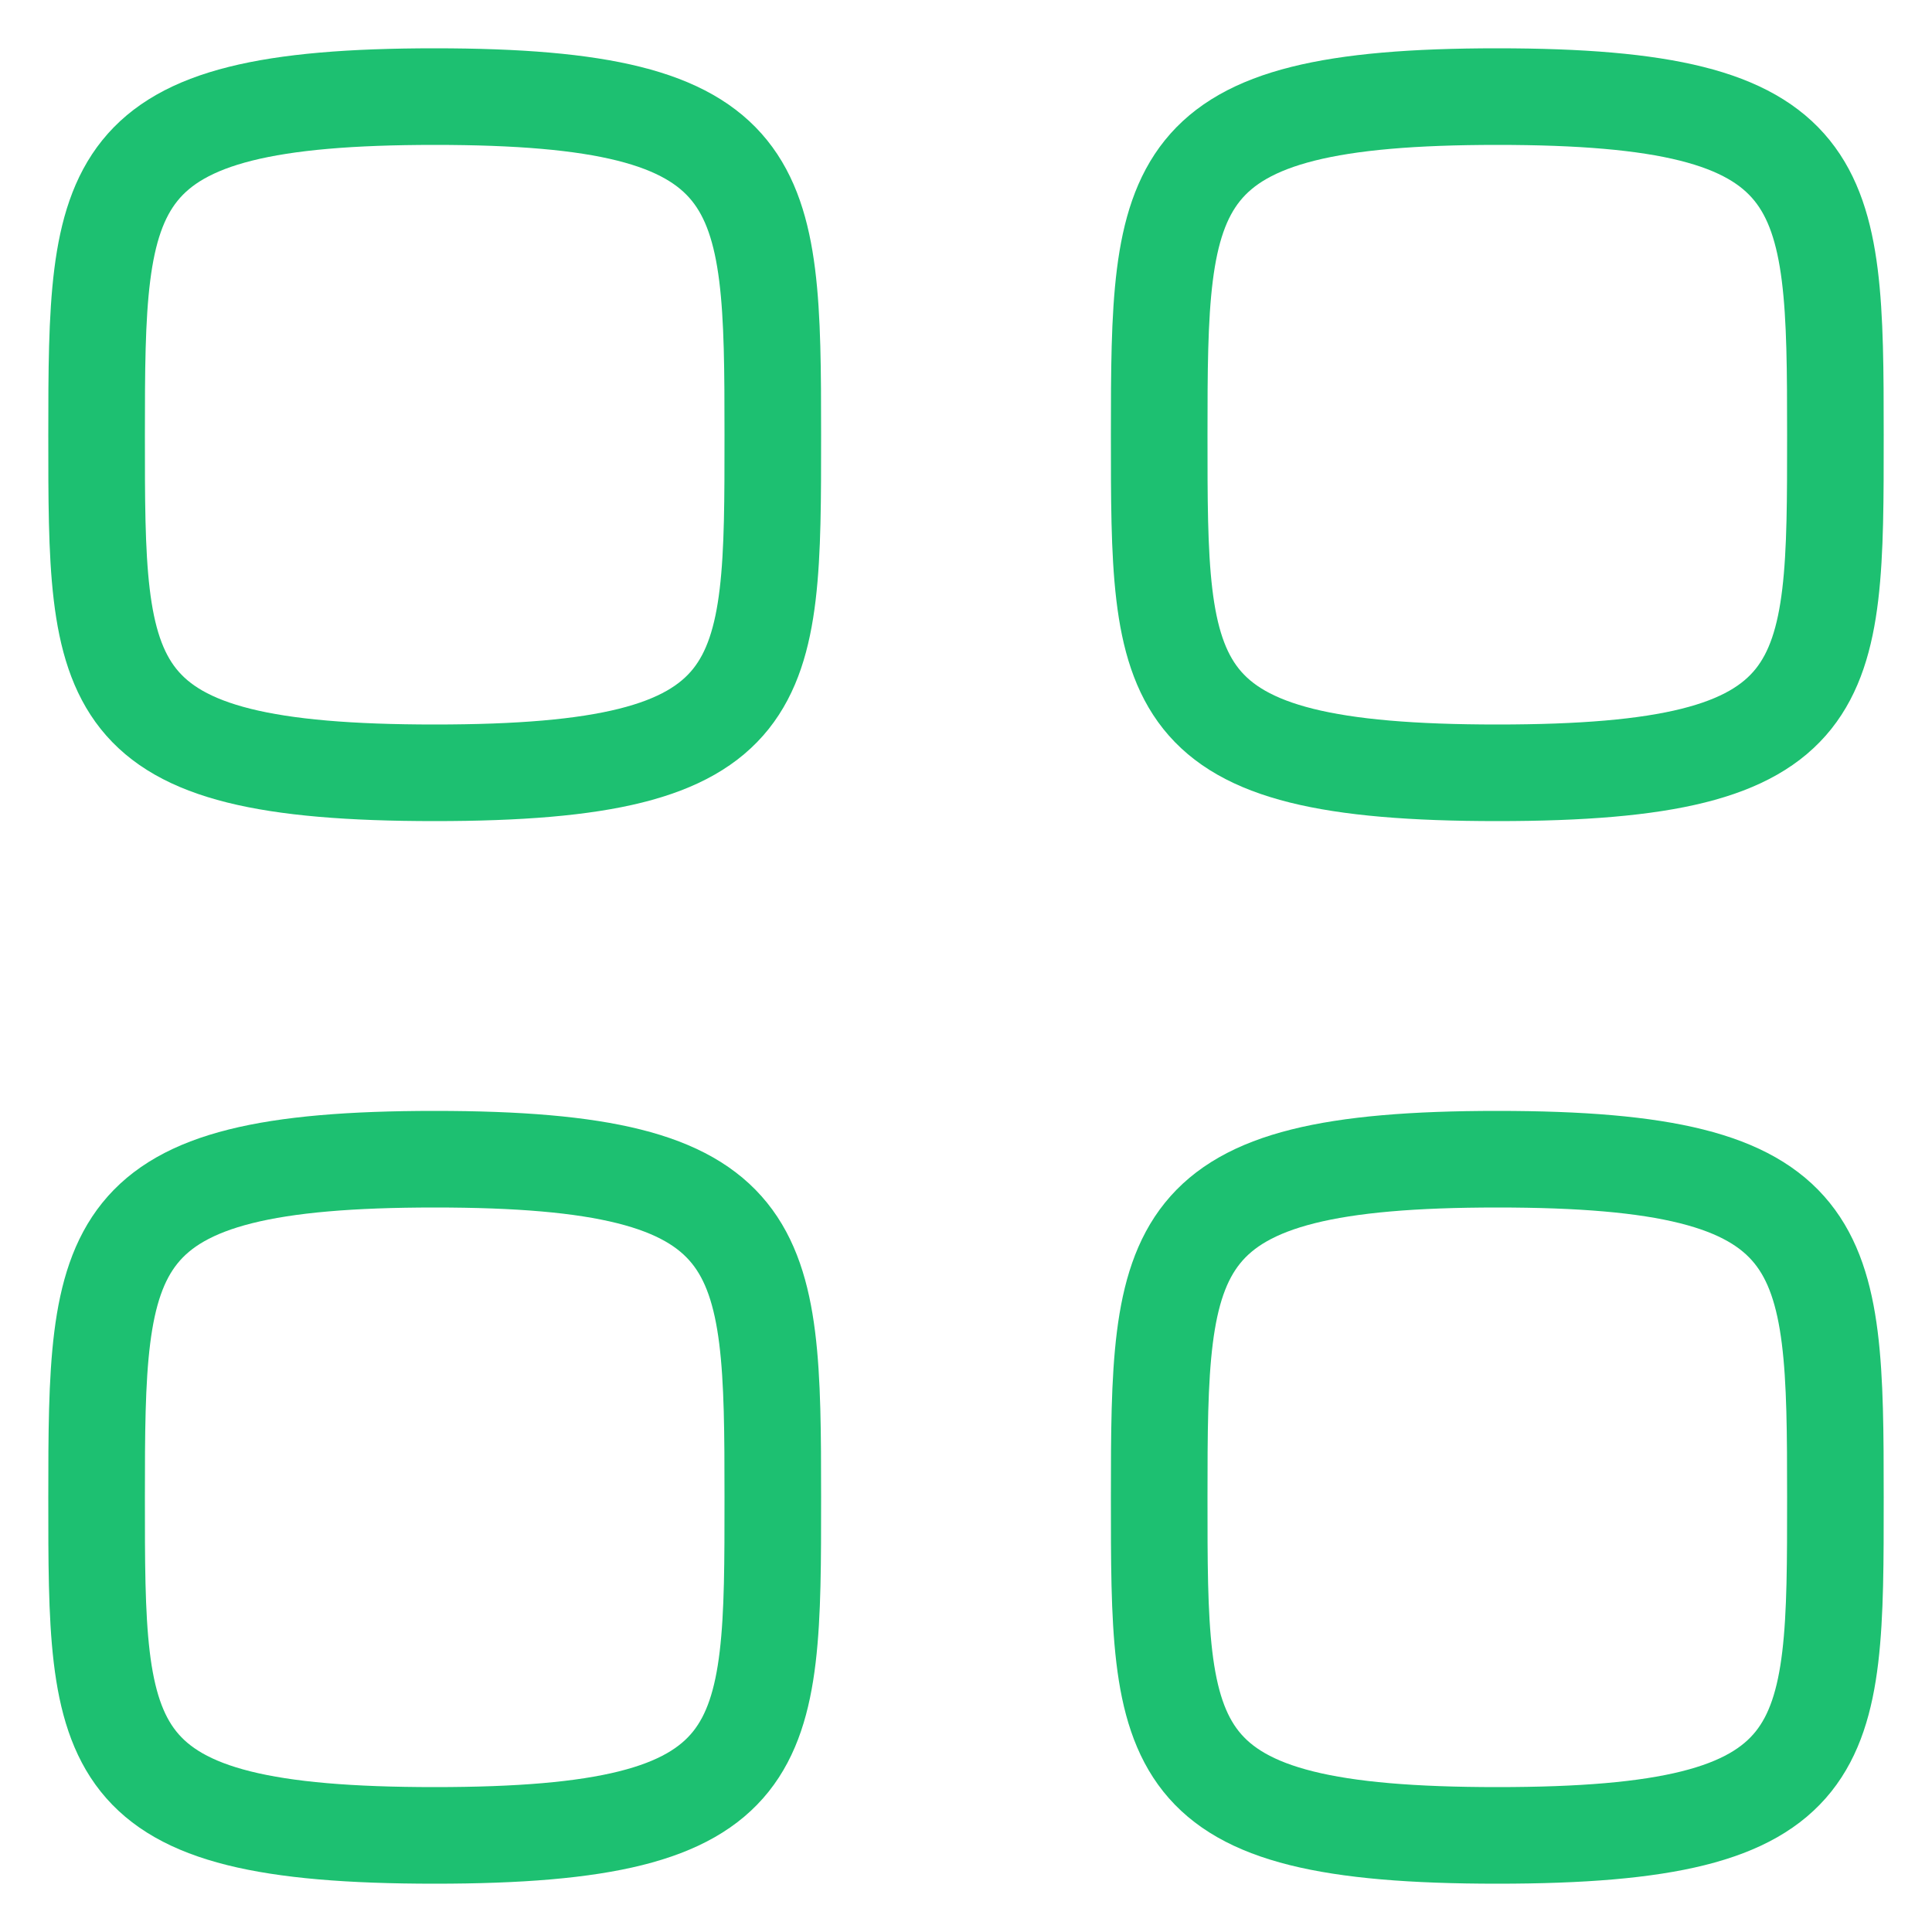
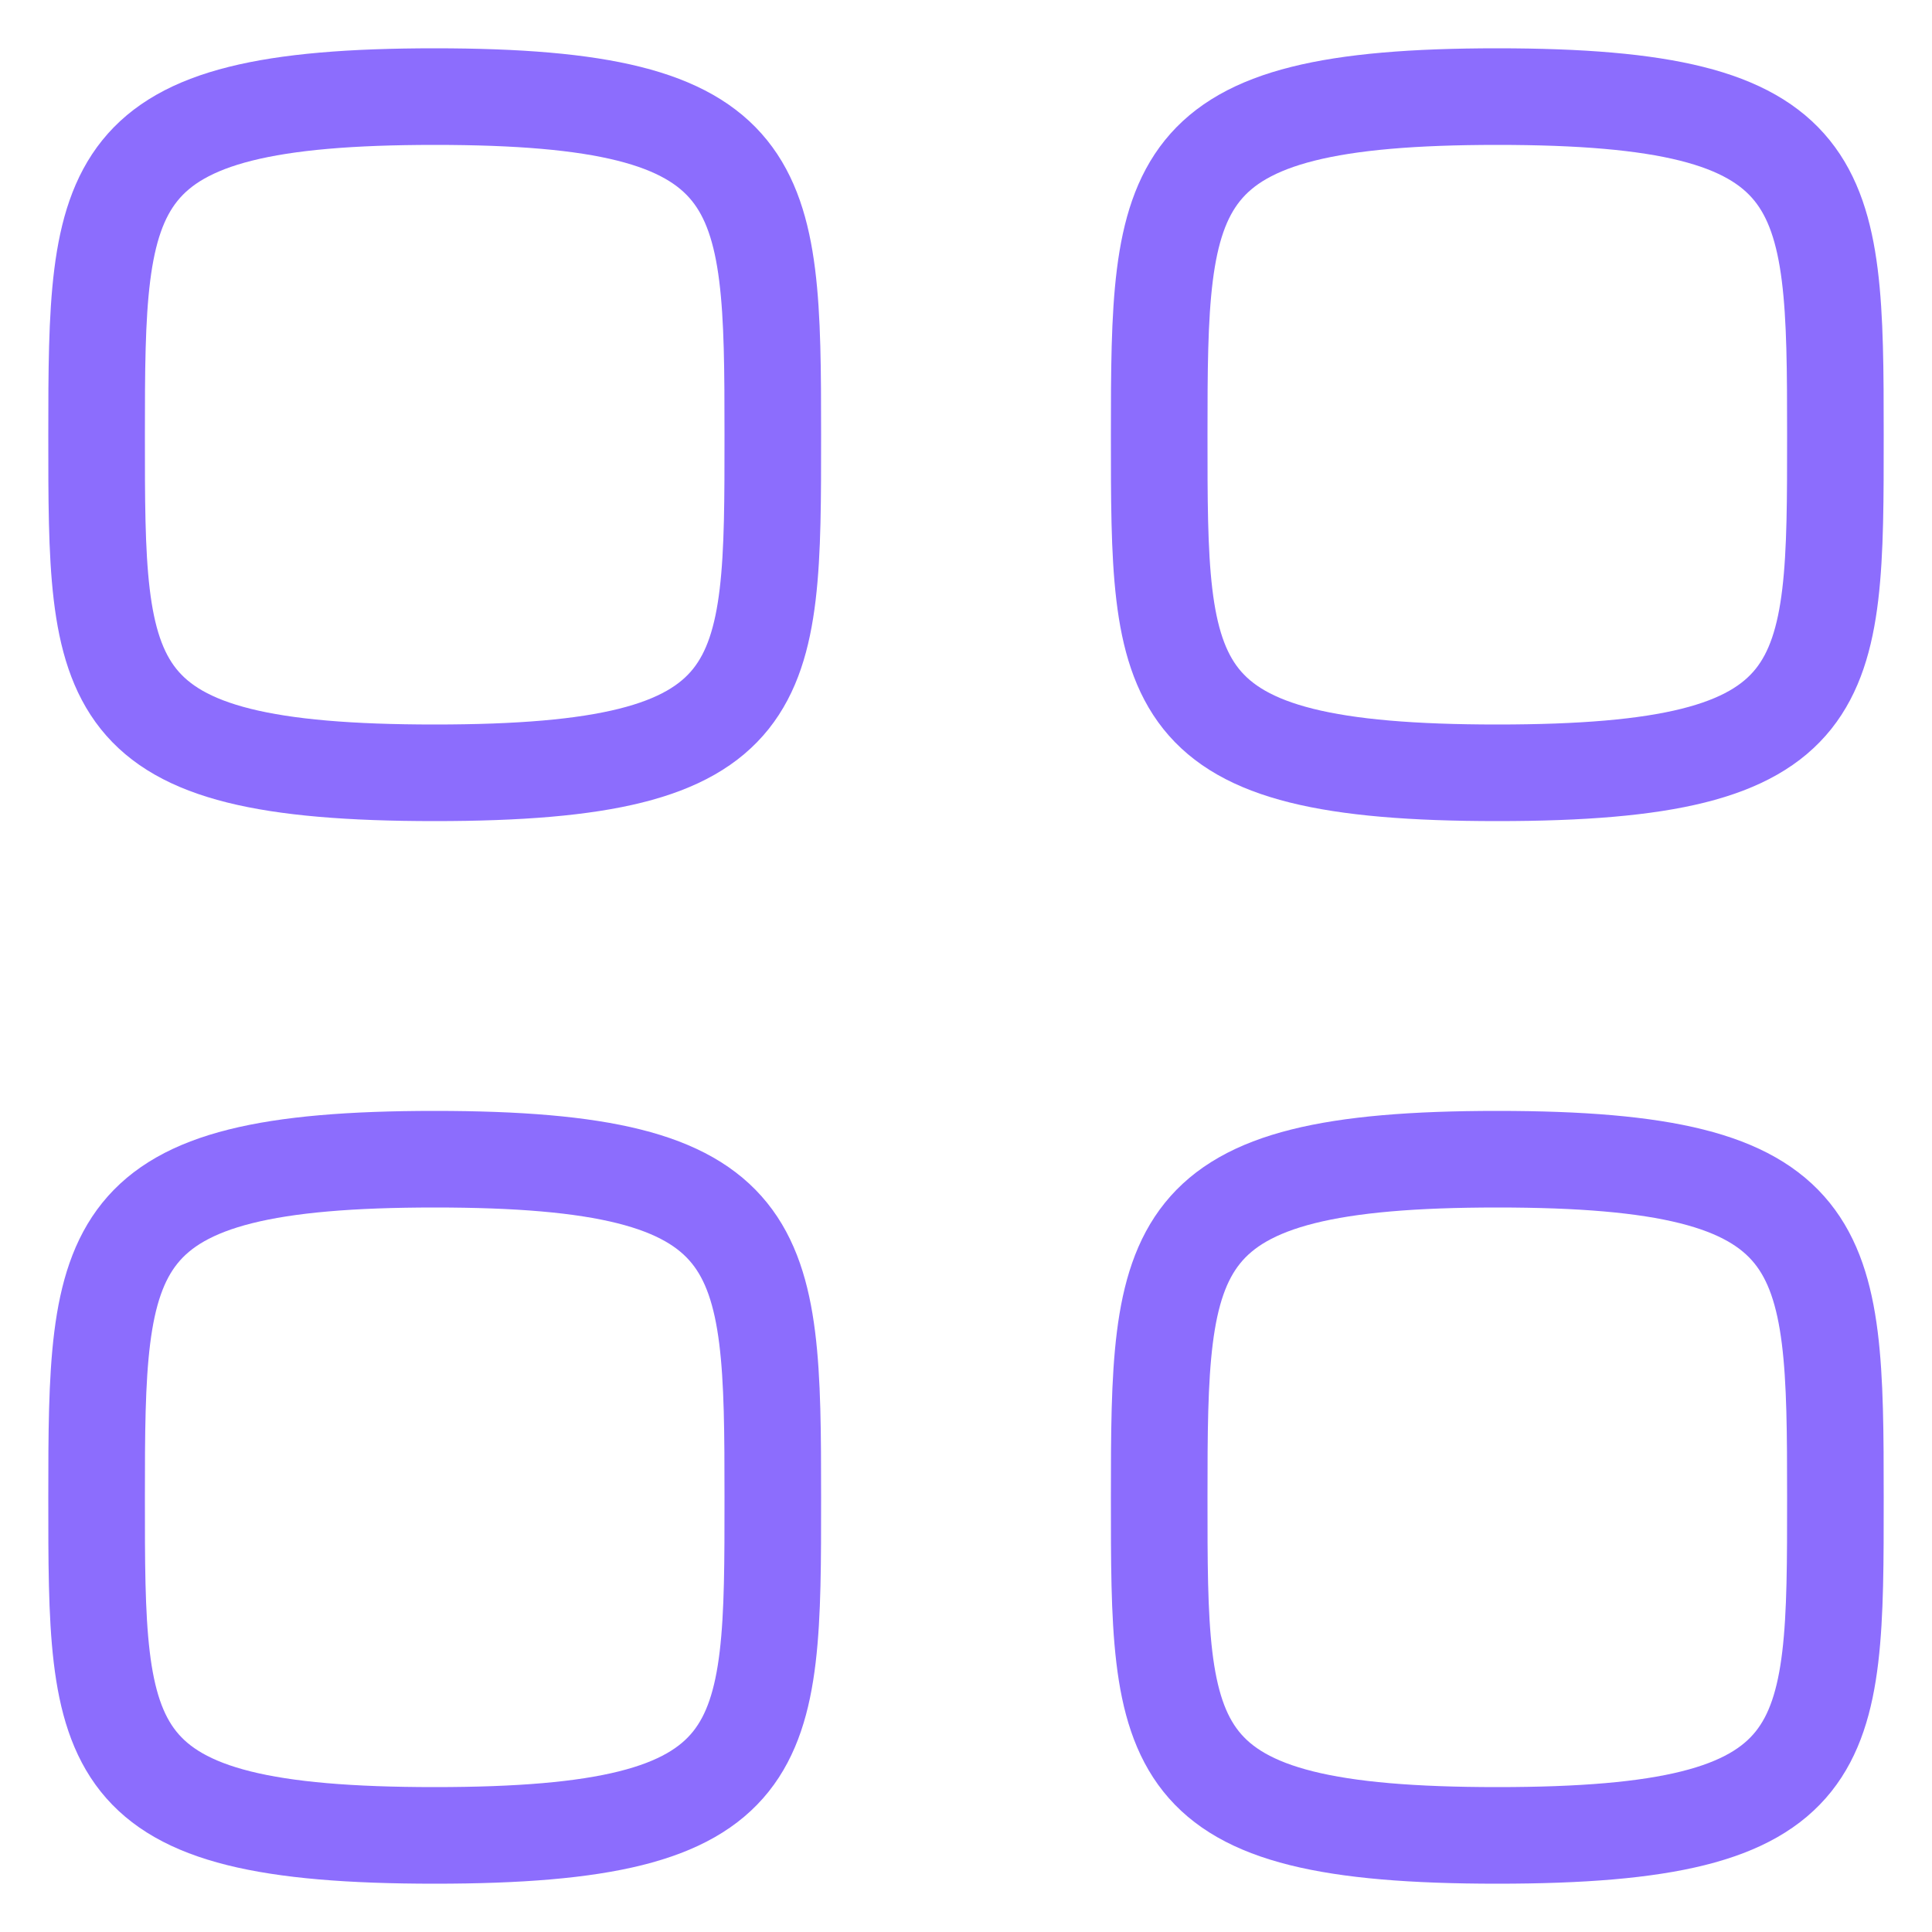
- <svg xmlns="http://www.w3.org/2000/svg" width="20" height="20" fill="none" viewBox="0 0 20 20">
-   <path stroke="#1DC071" strokeLinecap="round" strokeLinejoin="round" strokeWidth="2" d="M1 4.5C1 1.875 1.028 1 4.5 1S8 1.875 8 4.5 8.011 8 4.5 8 1 7.125 1 4.5zM12 4.5c0-2.625.028-3.5 3.5-3.5s3.5.875 3.5 3.5.011 3.5-3.5 3.5S12 7.125 12 4.5zM1 15.5c0-2.625.028-3.5 3.5-3.5s3.5.875 3.5 3.5.011 3.5-3.5 3.5S1 18.125 1 15.5zM12 15.5c0-2.625.028-3.5 3.5-3.5s3.5.875 3.5 3.5.011 3.5-3.5 3.5-3.5-.875-3.5-3.5z" clipRule="evenodd" />
+ <svg xmlns="http://www.w3.org/2000/svg" width="20" height="20" fill="none" version="1.1" viewBox="0 0 20 20">
+   <path stroke="#8c6dfd" strokeOpacity="1" d="M1 4.5C1 1.875 1.028 1 4.5 1S8 1.875 8 4.5 8.011 8 4.5 8 1 7.125 1 4.5zm11 0c0-2.625.028-3.5 3.5-3.5s3.5.875 3.5 3.5.011 3.5-3.5 3.5S12 7.125 12 4.5zm-11 11c0-2.625.028-3.5 3.5-3.5s3.5.875 3.5 3.5.011 3.5-3.5 3.5S1 18.125 1 15.5zm11 0c0-2.625.028-3.5 3.5-3.5s3.5.875 3.5 3.5.011 3.5-3.5 3.5-3.5-.875-3.5-3.5z" />
</svg>
